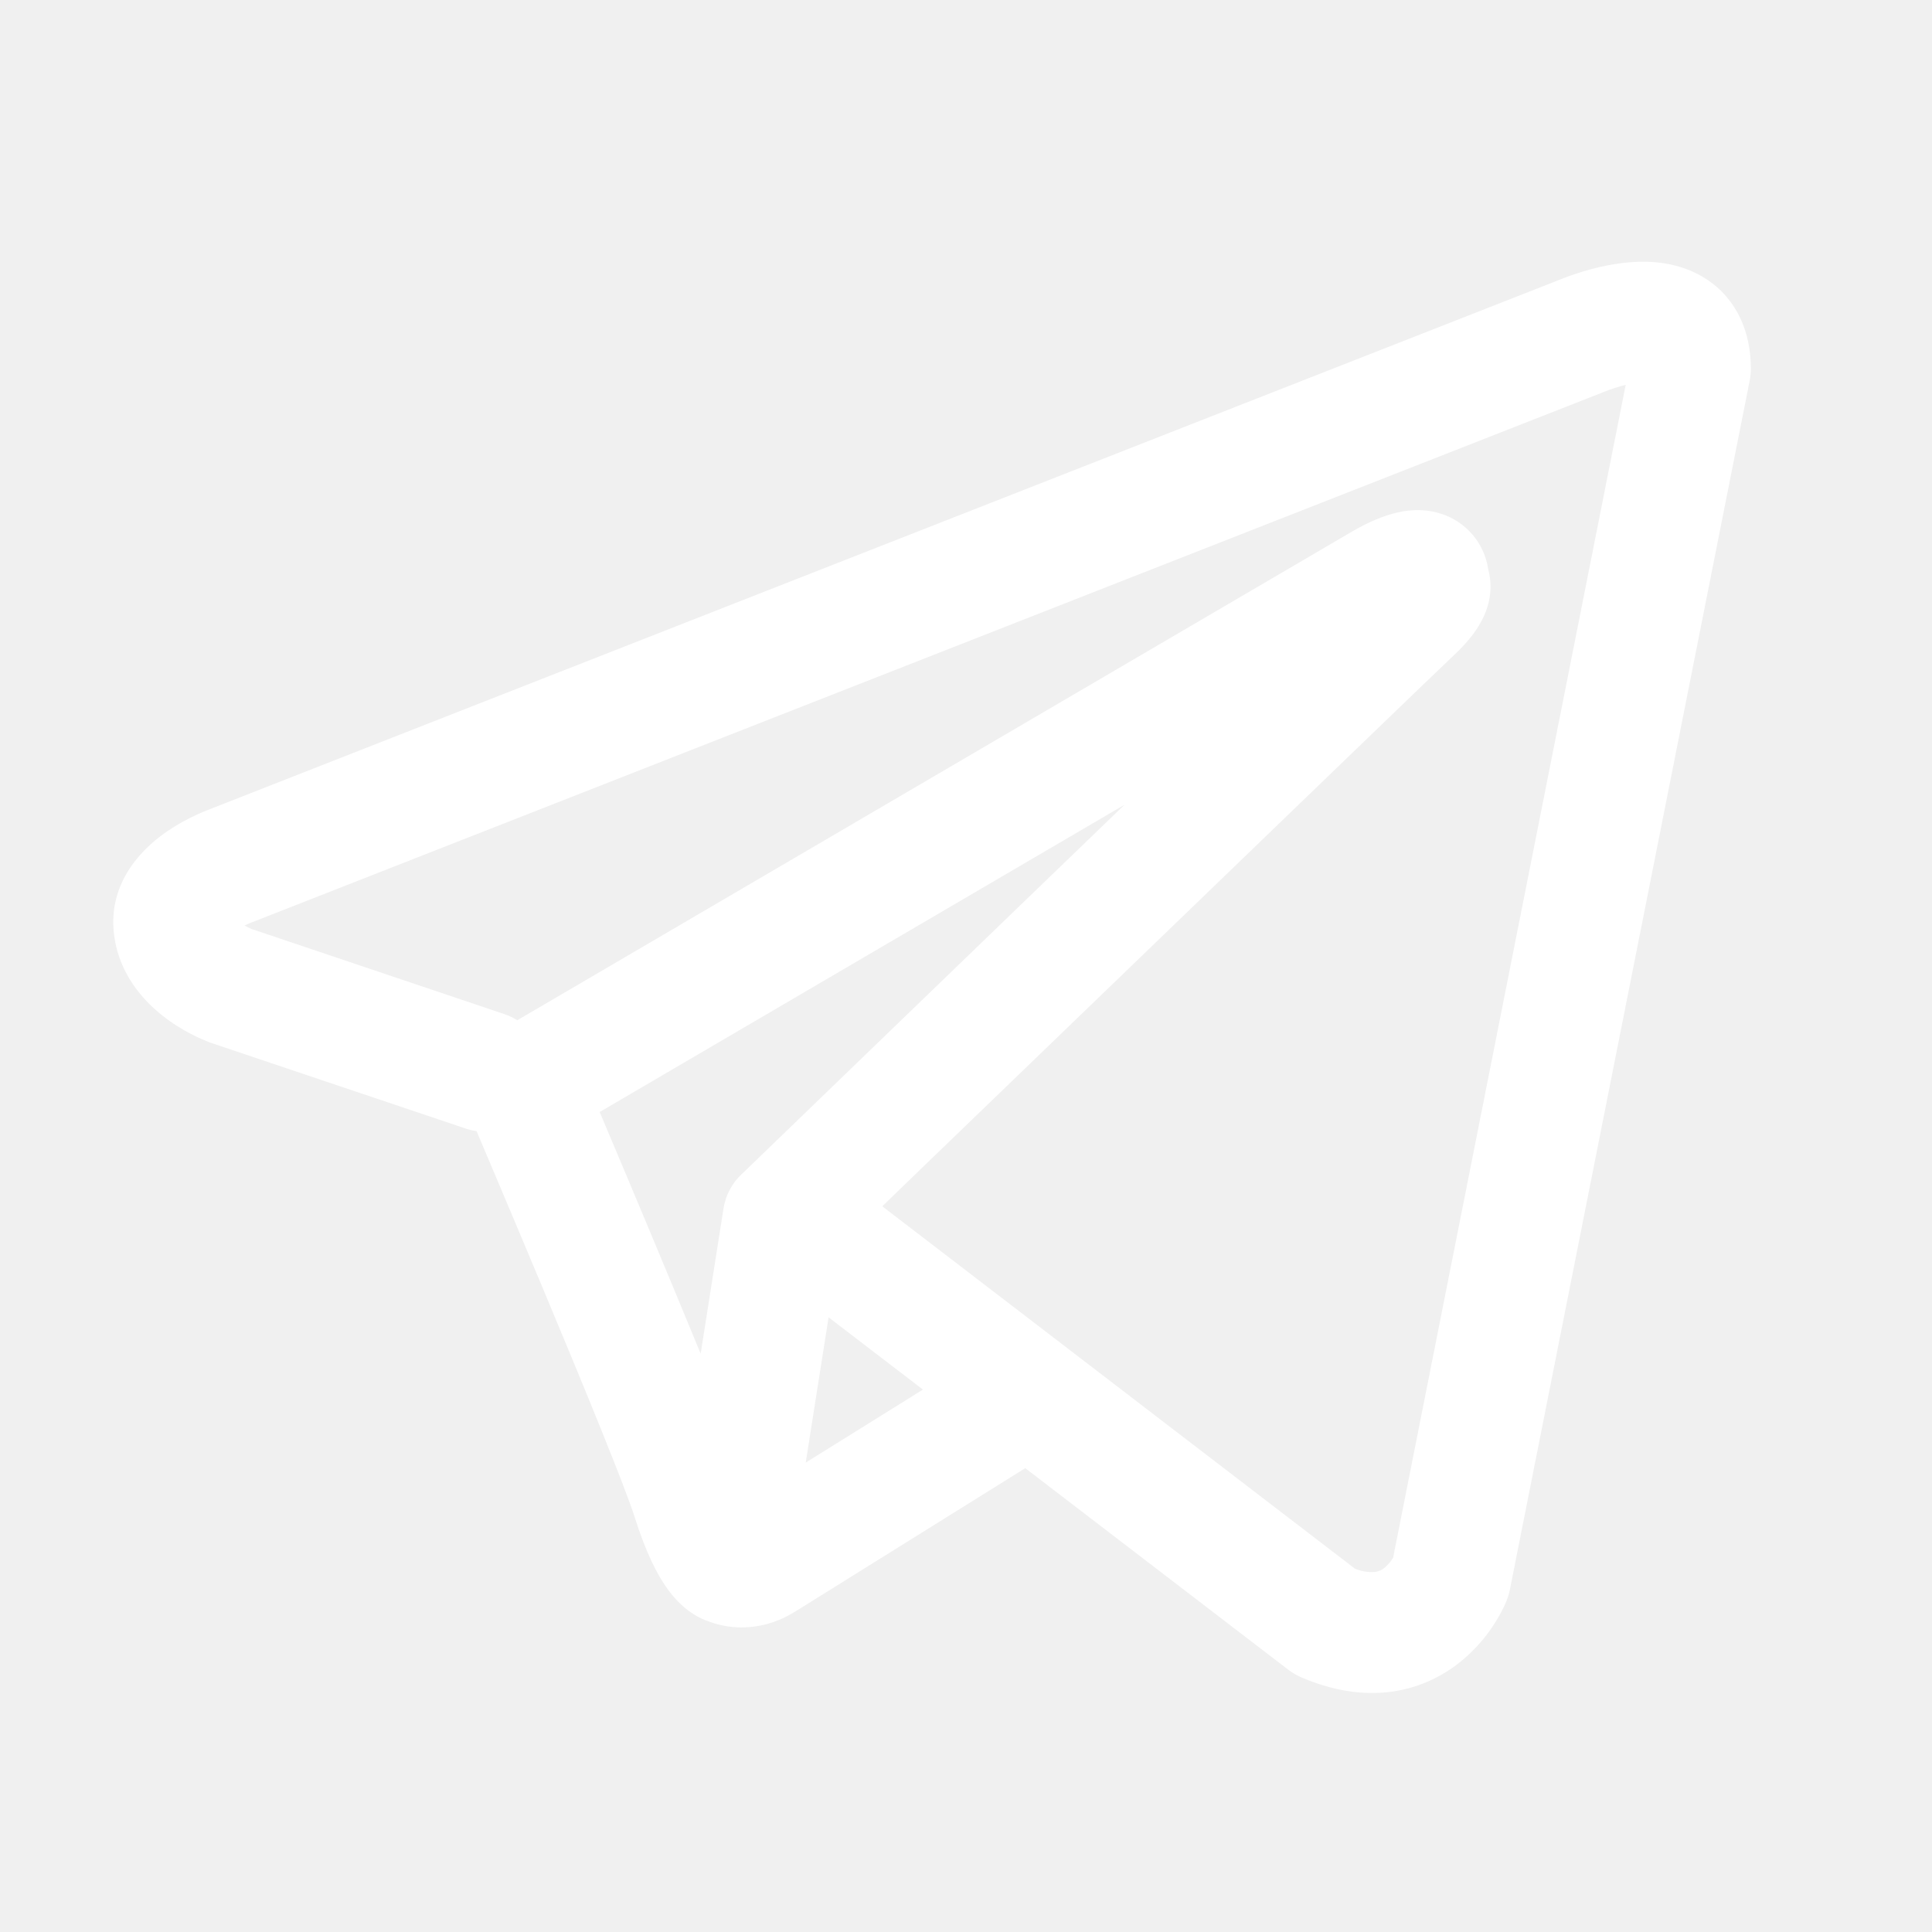
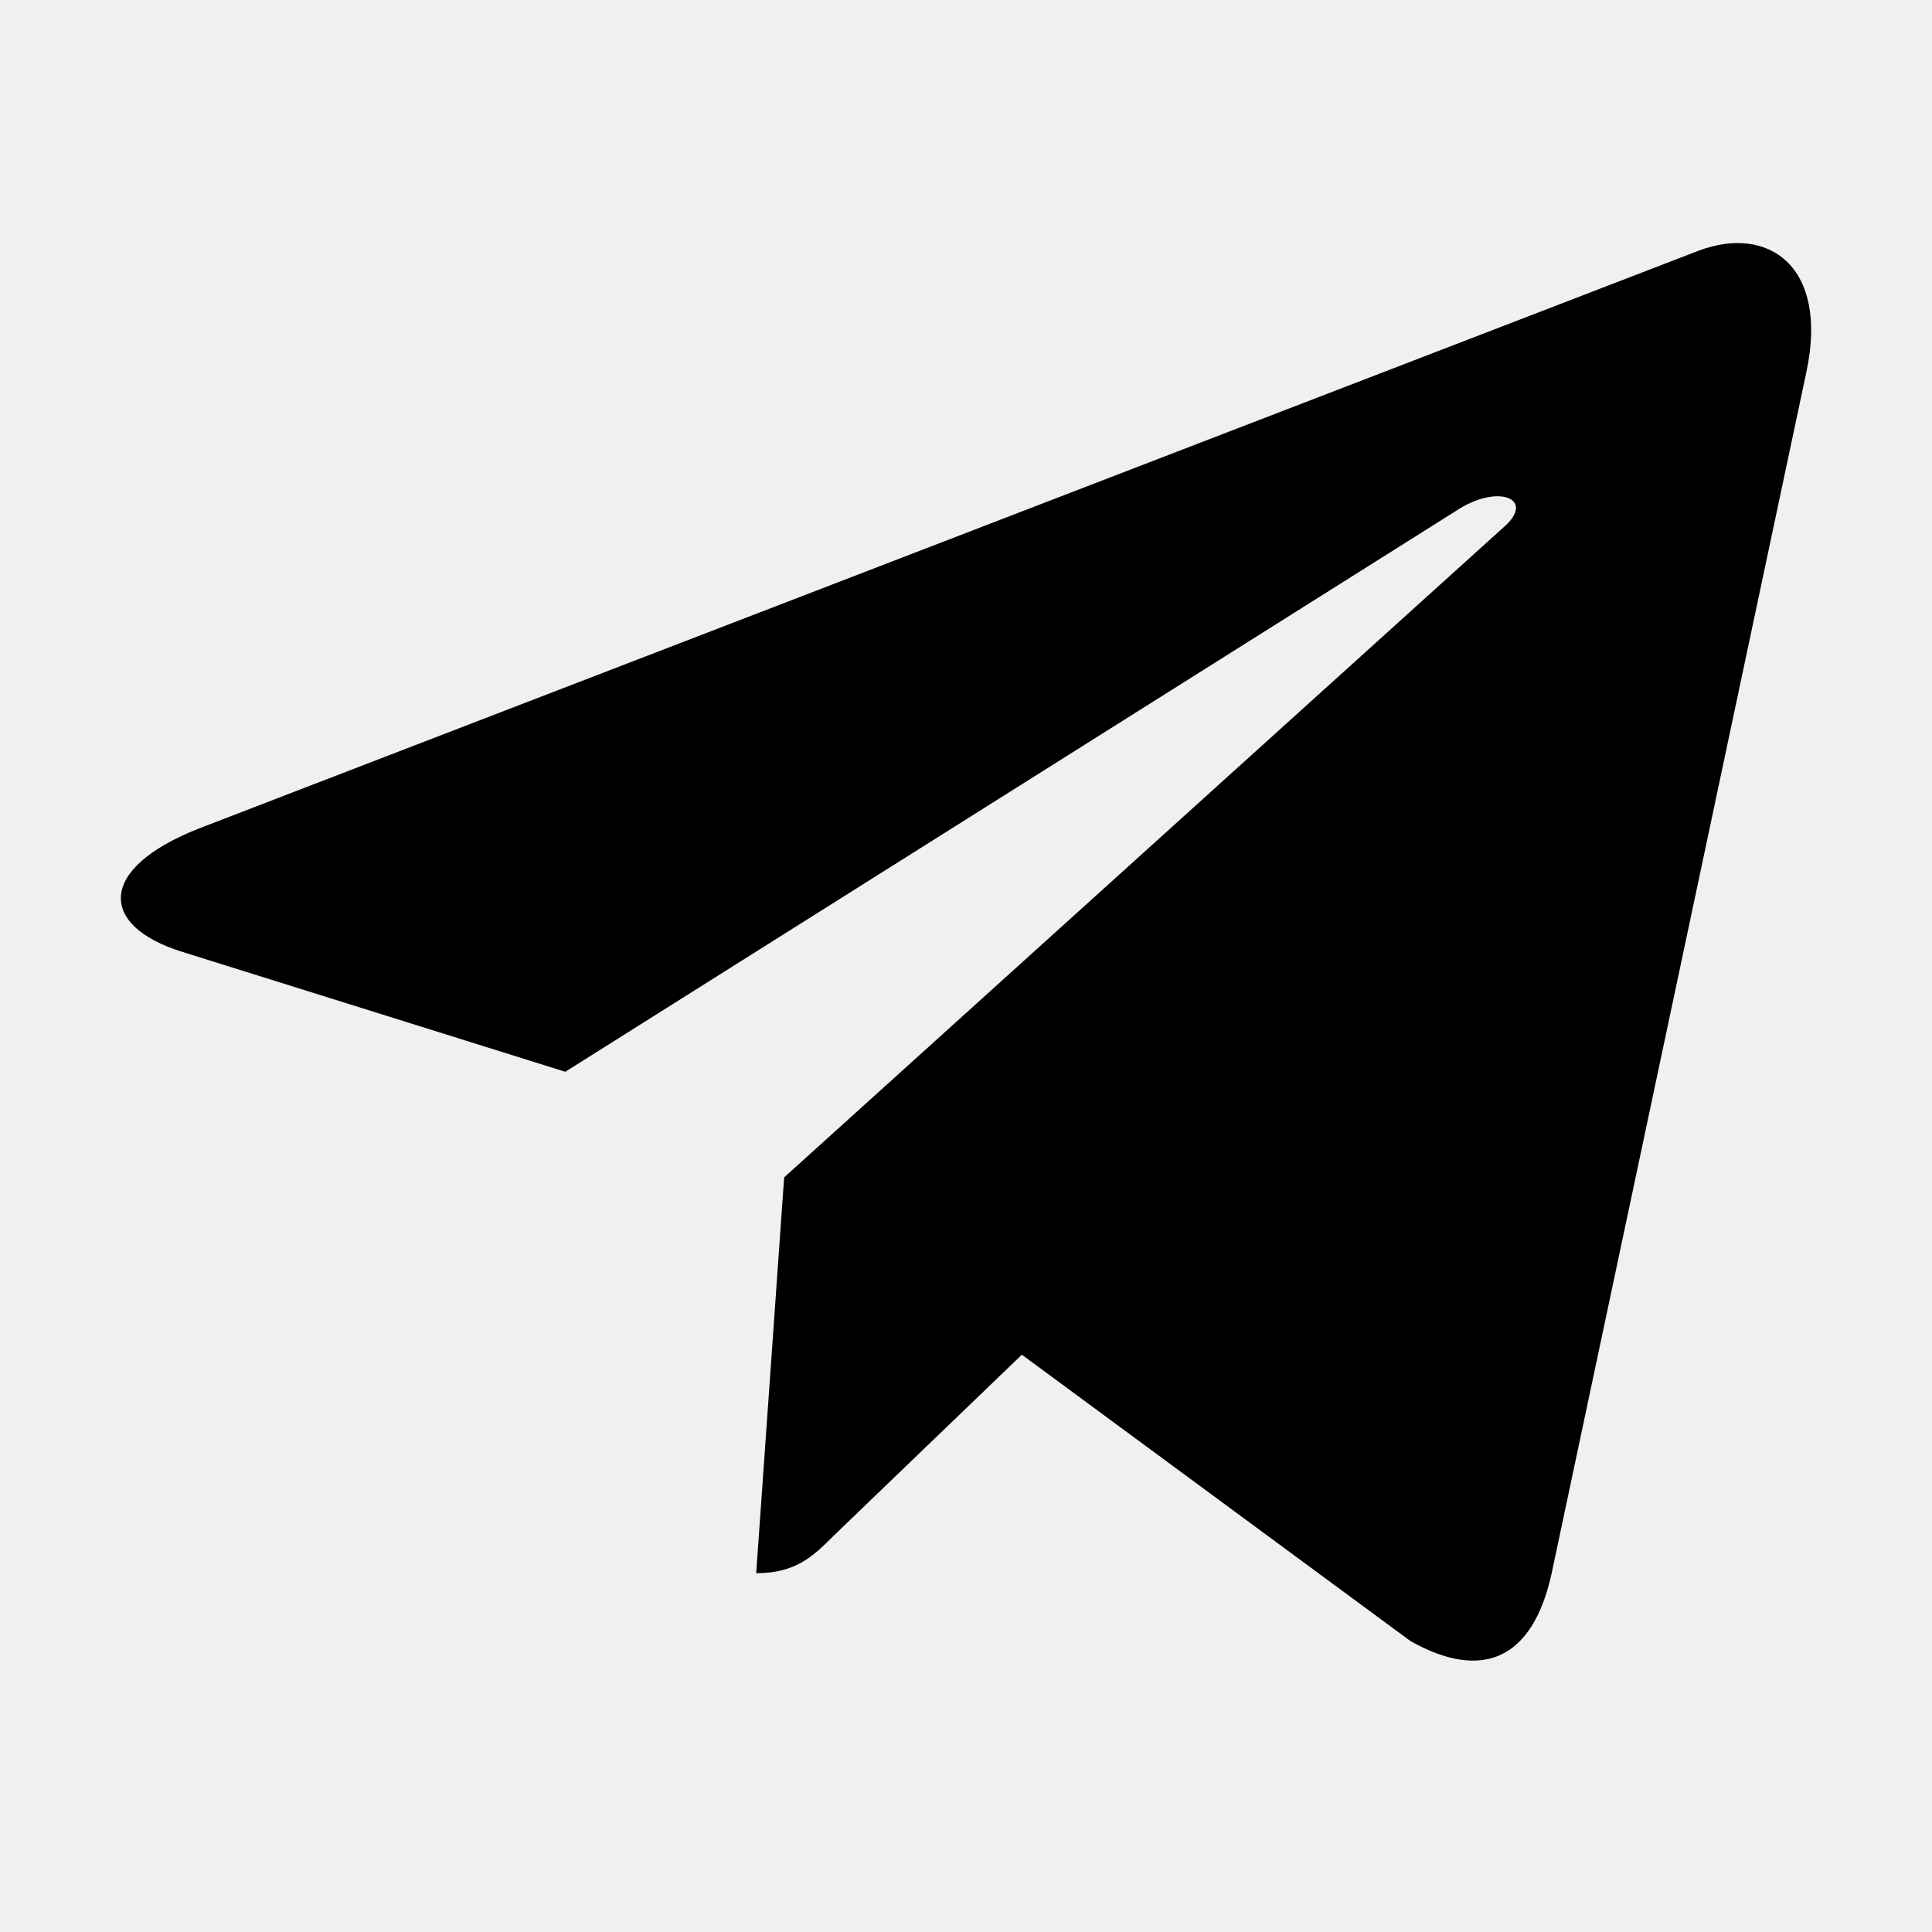
- <svg xmlns="http://www.w3.org/2000/svg" width="32" height="32" viewBox="0 0 24 24">
-   <path fill="white" fill-rule="evenodd" d="M5.788 14.02a.746.746 0 0 0 .132.031a456.056 456.056 0 0 1 .844 2.002c.503 1.202 1.01 2.44 1.121 2.796c.139.438.285.736.445.94c.083.104.178.196.29.266a.88.88 0 0 0 .186.088c.32.12.612.07.795.009a1.313 1.313 0 0 0 .304-.15L9.91 20l2.826-1.762l3.265 2.502c.048.037.1.068.156.093c.392.17.772.23 1.13.182c.356-.05.639-.199.85-.368a1.992 1.992 0 0 0 .564-.728l.009-.022l.003-.008l.002-.004v-.002l.001-.001a.756.756 0 0 0 .04-.133l2.98-15.025a.752.752 0 0 0 .014-.146c0-.44-.166-.859-.555-1.112c-.334-.217-.705-.227-.94-.209c-.252.02-.486.082-.643.132a3.458 3.458 0 0 0-.26.094l-.011.005l-16.714 6.556l-.002.001a2.296 2.296 0 0 0-.167.069a2.522 2.522 0 0 0-.38.212c-.227.155-.75.581-.661 1.285c.07.56.454.905.689 1.071c.128.091.25.156.34.199c.04.02.126.054.163.07l.01.003zm14.138-9.152h-.002a.785.785 0 0 1-.026.011L3.164 11.444a.818.818 0 0 1-.026.01l-.01.003a1.126 1.126 0 0 0-.09.04a.851.851 0 0 0 .086.043l3.142 1.058a.75.75 0 0 1 .16.076l10.377-6.075l.01-.005a1.59 1.59 0 0 1 .124-.068c.072-.037.187-.091.317-.131c.09-.028.357-.107.645-.014a.854.854 0 0 1 .588.689a.84.84 0 0 1 .003.424c-.07.275-.262.489-.437.653c-.15.14-2.096 2.016-4.015 3.868l-2.613 2.52l-.465.45l5.872 4.502a.536.536 0 0 0 .251.04a.229.229 0 0 0 .117-.052a.495.495 0 0 0 .103-.12l.002-.001l2.89-14.573a1.858 1.858 0 0 0-.267.086zm-8.461 12.394l-1.172-.898l-.284 1.805zm-2.247-2.68l1.165-1.125l2.613-2.522l.973-.938l-6.52 3.817l.035.082a339.2 339.2 0 0 1 1.22 2.92l.283-1.8a.747.747 0 0 1 .231-.435" clip-rule="evenodd" />
+ <svg xmlns="http://www.w3.org/2000/svg" width="32" height="32" viewBox="0 0 32 32">
+   <path fill="currentColor" d="m29.919 6.163l-4.225 19.925c-.319 1.406-1.15 1.756-2.331 1.094l-6.438-4.744l-3.106 2.988c-.344.344-.631.631-1.294.631l.463-6.556L24.919 8.72c.519-.462-.113-.719-.806-.256l-14.75 9.288l-6.35-1.988c-1.381-.431-1.406-1.381.288-2.044l24.837-9.569c1.15-.431 2.156.256 1.781 2.013z" />
</svg>
